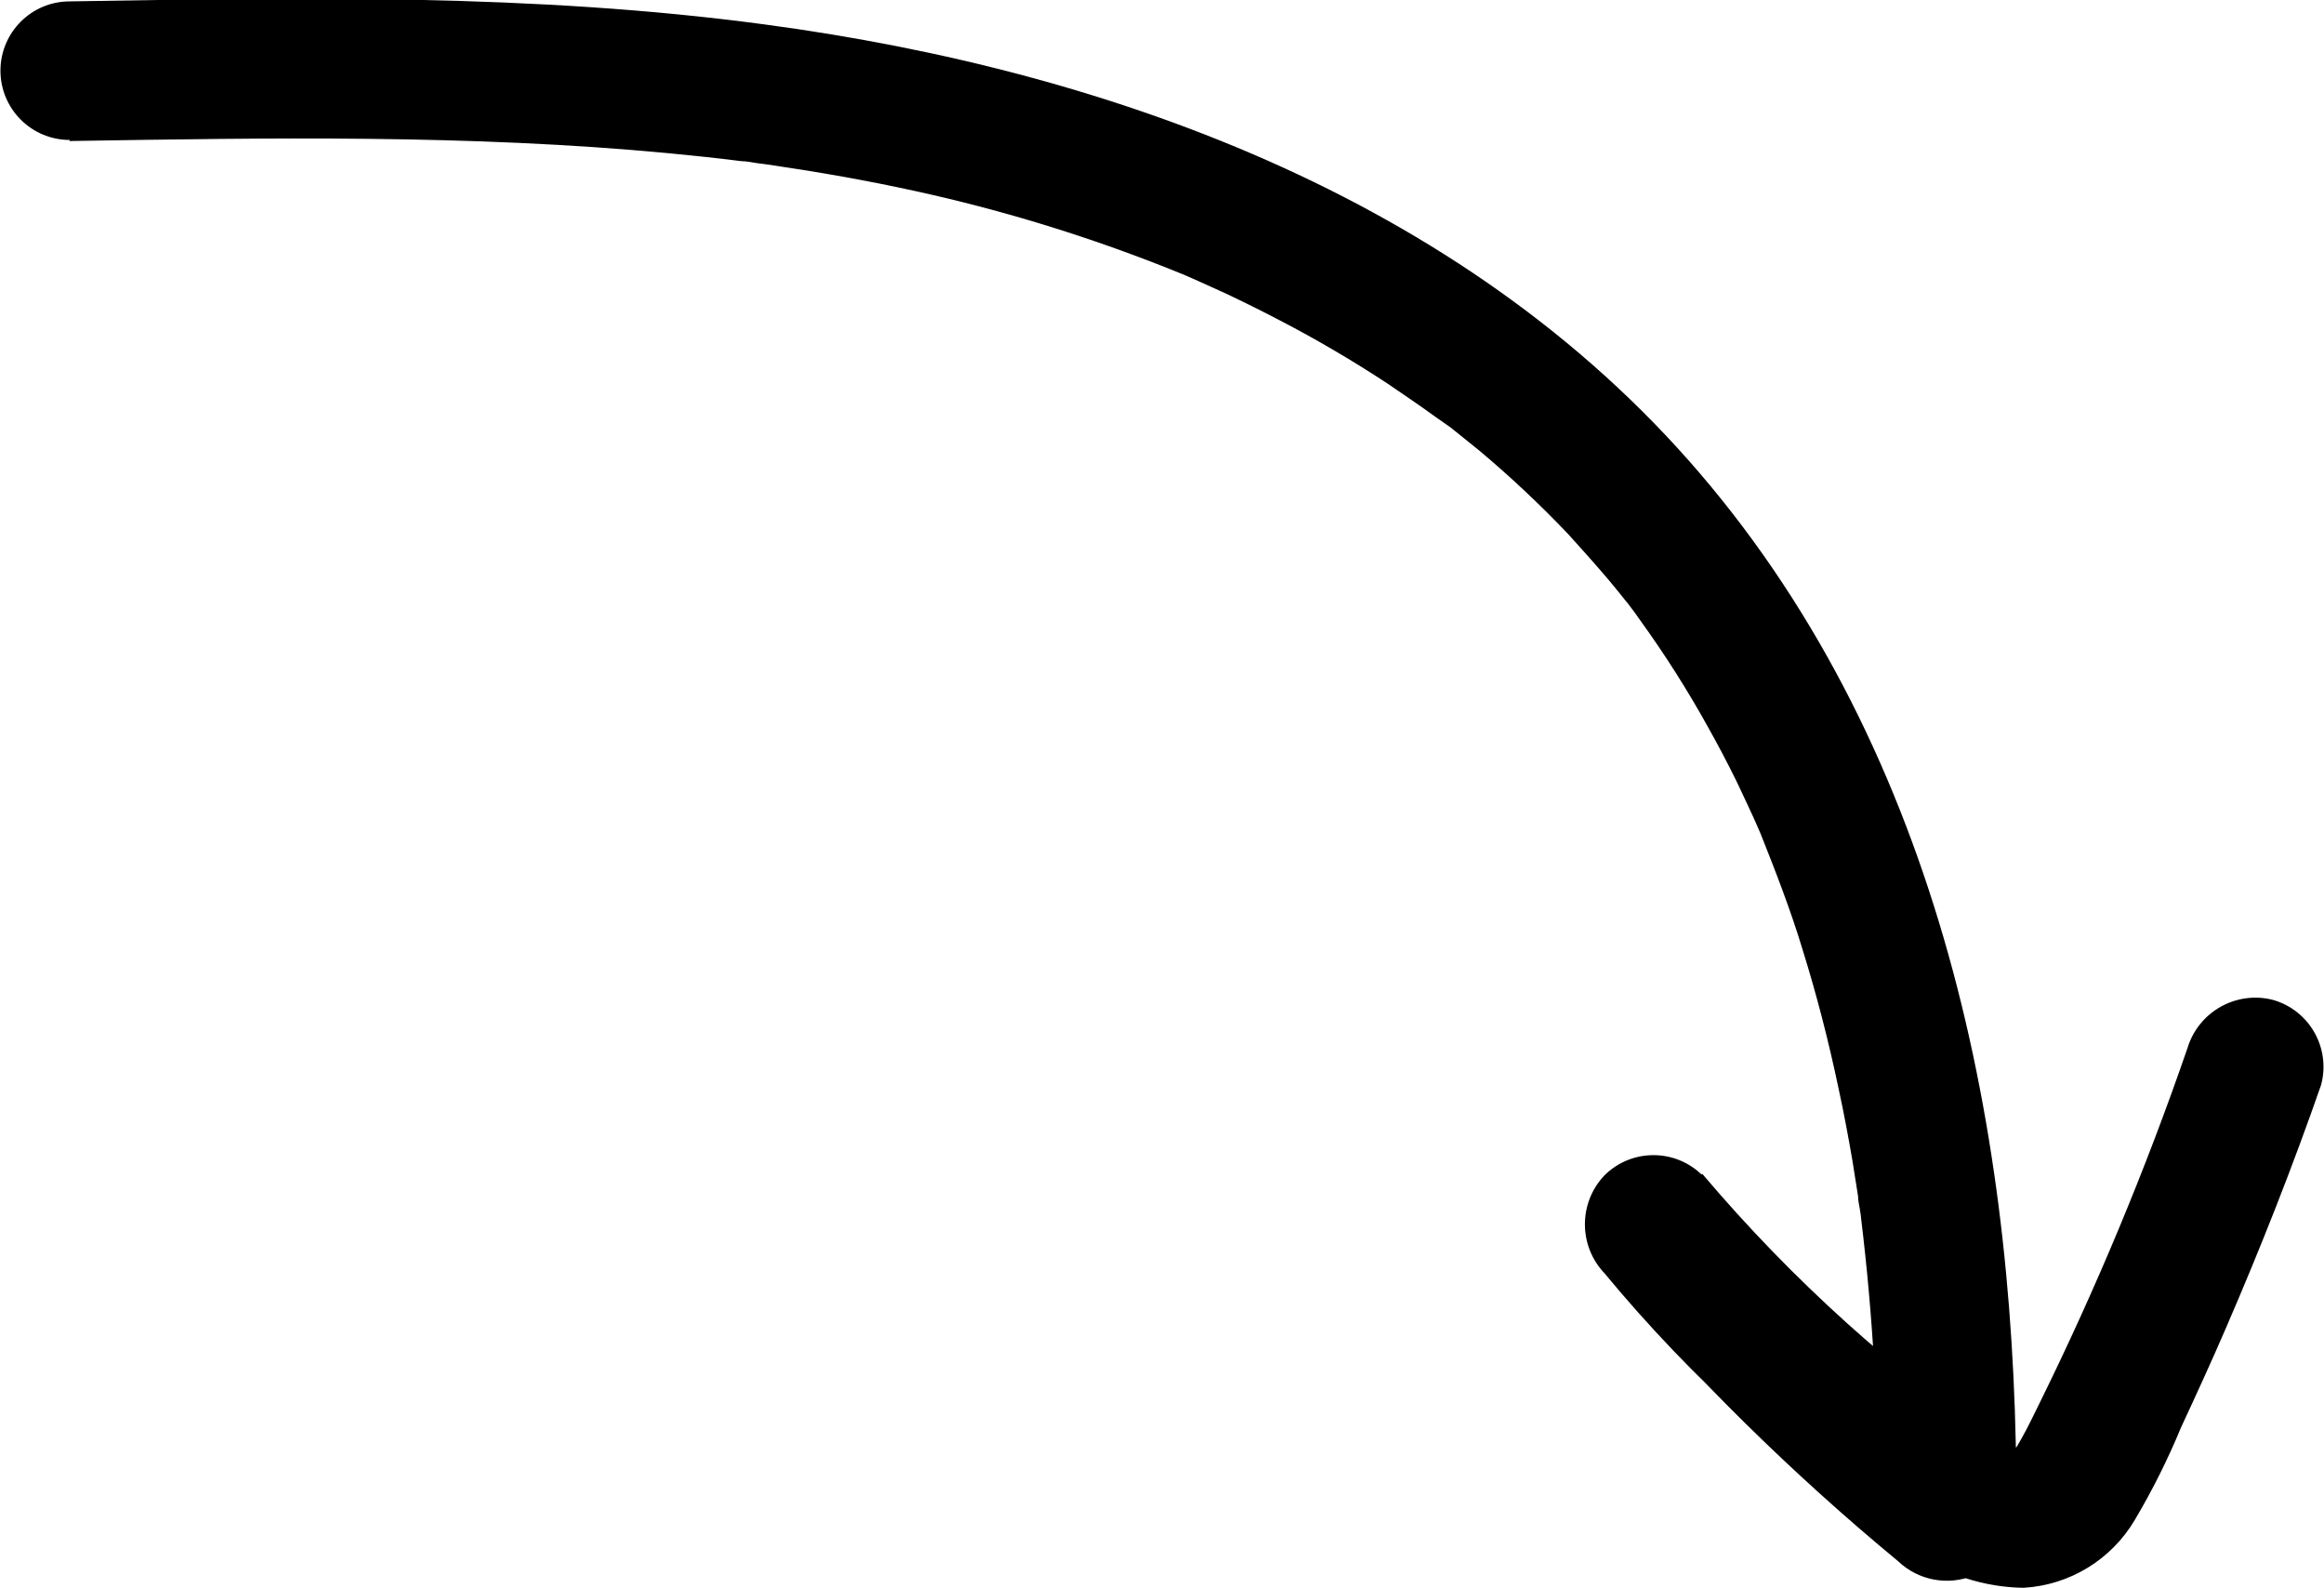
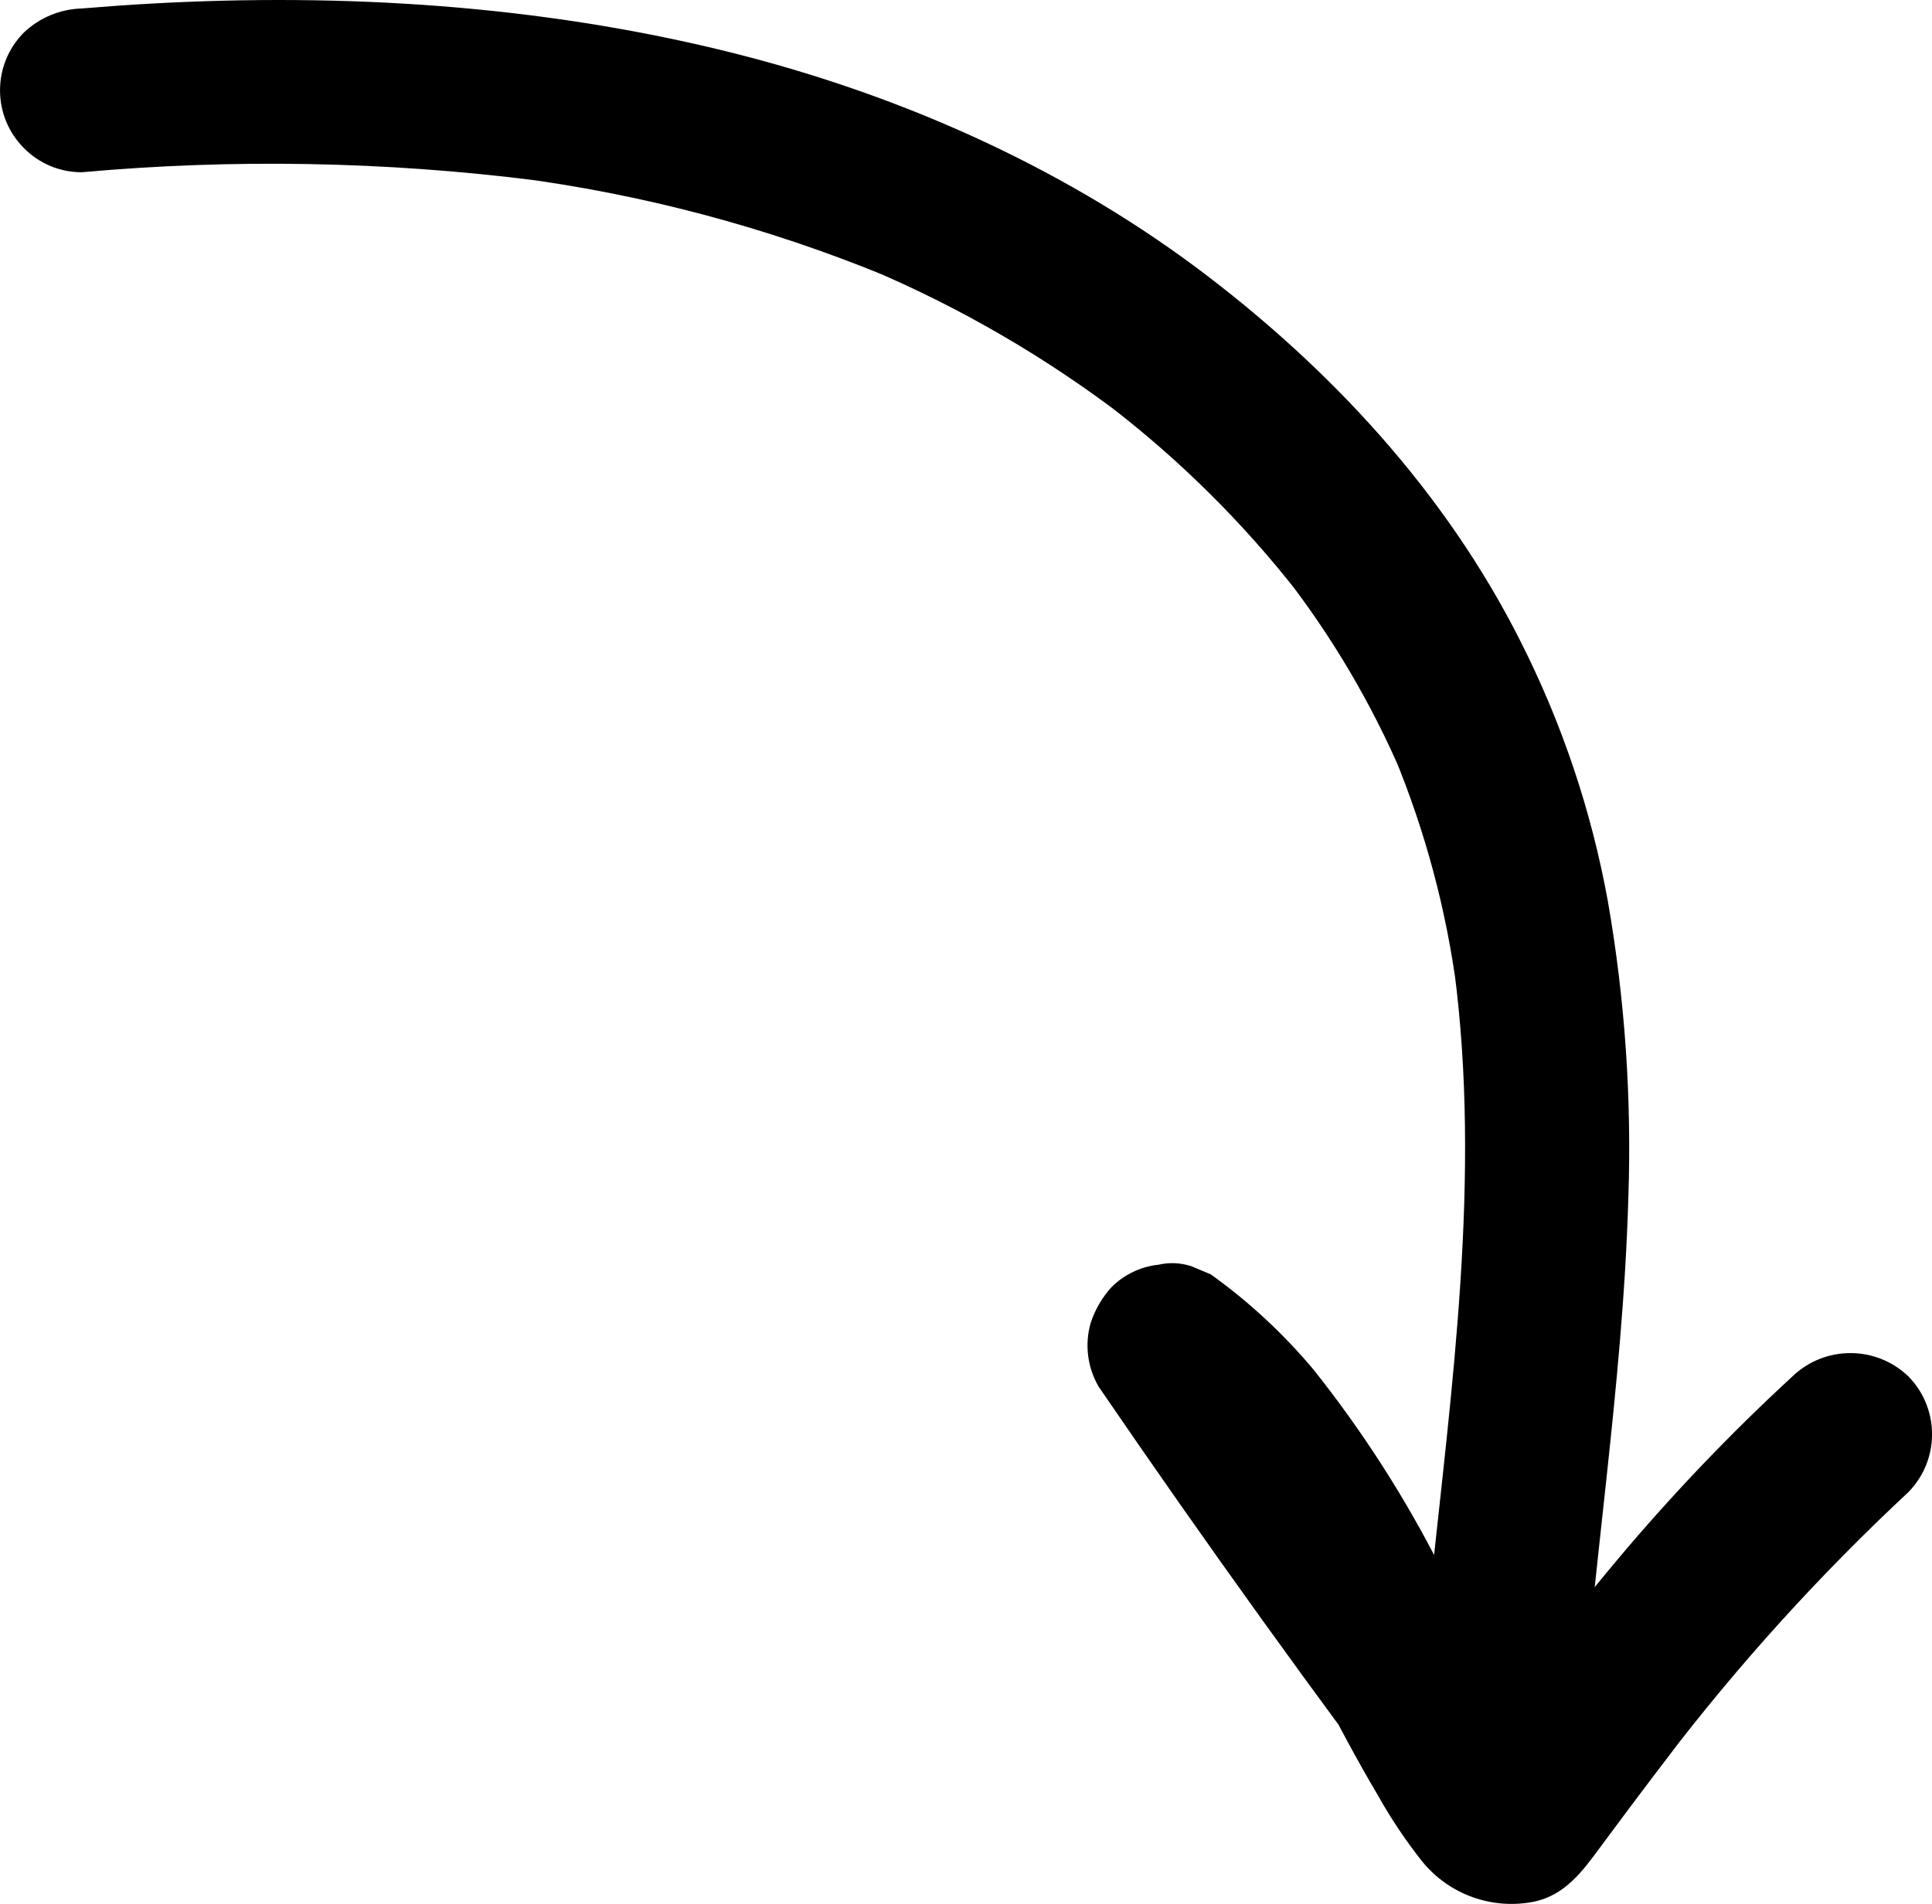
- <svg xmlns="http://www.w3.org/2000/svg" id="Lager_1" data-name="Lager 1" viewBox="0 0 150.97 103.11">
-   <path d="M881.44,716.33c13-.21,26-.43,38.91.79,1.59.15,3.17.32,4.76.52.32,0,.63.07.95.12l.7.09,2.6.4c3.09.5,6.17,1.1,9.21,1.83a105.7,105.7,0,0,1,15.06,4.85c1.18.48-.51-.23.2.08l.91.4,1.81.82c1.19.56,2.37,1.15,3.54,1.76a78.94,78.94,0,0,1,7,4.11c1,.69,2.07,1.4,3.08,2.14l1,.7c.13.1.67.53,0,0l1.85,1.49a70.58,70.58,0,0,1,5.78,5.43c.91,1,1.8,2,2.65,3,.39.46.76.93,1.14,1.4s-.61-.83.16.2c.25.32.49.65.73,1a68.45,68.45,0,0,1,4.44,7c.63,1.12,1.22,2.25,1.79,3.4.29.61.58,1.22.86,1.83.15.31.28.61.42.92s.64,1.48.27.61c1,2.51,2,5.07,2.78,7.67.92,2.95,1.69,5.95,2.33,9,.34,1.56.63,3.12.9,4.69l.36,2.27c0,.34.1.69.14,1,.2,1.37-.1-.91.06.46a149.9,149.9,0,0,1,1.09,19.18l7.68-3.19a153.94,153.94,0,0,1-19.08-18.79,4.51,4.51,0,0,0-6.36,0,4.61,4.61,0,0,0,0,6.36A93.43,93.43,0,0,0,1001.25,808a12.79,12.79,0,0,0,7.14,2.3,9,9,0,0,0,7.22-4.41,46.67,46.67,0,0,0,3-6c1-2.15,2-4.33,2.94-6.51,2.24-5.18,4.31-10.42,6.16-15.74a4.52,4.52,0,0,0-3.14-5.53,4.61,4.61,0,0,0-5.54,3.14,198.31,198.31,0,0,1-9.63,23.1c-.38.77-.75,1.55-1.17,2.29-.12.23-.26.44-.39.66s-.45.47-.1.14-.14,0-.15.09c0-.29.61-.26,0-.06.51-.16,1.13-.26.25-.23-.51,0,.16,0,.24,0a3,3,0,0,0-.58-.17c-.44-.07,0,0,.13.09-.26-.11-.51-.25-.75-.38-.42-.23-.84-.48-1.24-.75-.78-.51-1.54-1.07-2.29-1.63l-1.06-.79c-.71-.54-.29-.22-.14-.1l-.69-.55c-1.55-1.23-3.07-2.52-4.55-3.85a100.14,100.14,0,0,1-9.4-9.7l-6.36,6.36a153.34,153.34,0,0,0,19.08,18.8,4.59,4.59,0,0,0,4.91.93,4.52,4.52,0,0,0,2.77-4.11c.14-23.45-4.52-48.15-19.85-66.64-15.18-18.32-38.54-26.94-61.51-30-14.94-2-30.06-1.74-45.09-1.49a4.5,4.5,0,0,0,0,9Z" transform="translate(-876.93 -707.17)" />
+ <svg xmlns="http://www.w3.org/2000/svg" viewBox="0 0 212.32 209.26">
+   <g id="Layer_2" data-name="Layer 2">
+     <g id="Layer_1-2" data-name="Layer 1">
+       <path d="M9,18.93a232.17,232.17,0,0,1,49.86.89l-2.39-.32A162,162,0,0,1,97.41,30.36l-2.15-.91a129.14,129.14,0,0,1,28.6,16.63L122,44.67a115.86,115.86,0,0,1,20.6,20.44l-1.41-1.83a99.78,99.78,0,0,1,12.92,21.93l-.91-2.15A102.11,102.11,0,0,1,160.13,109l-.32-2.4c3,22.83-.29,45.84-2.66,68.55-.67,6.46-1.28,12.93-1.67,19.42-.36,5.8,6,10.28,11.39,8.68,4.14-1.25,8.23-4.18,10-8.25,1-2.31,1.61-4.4.91-6.93a9.18,9.18,0,0,0-4.13-5.38,9.07,9.07,0,0,0-6.94-.91c-2.07.67-4.47,2-5.38,4.14a8.35,8.35,0,0,1-.87,1.54l1.41-1.82a9.3,9.3,0,0,1-1.24,1.27l1.83-1.4a9.72,9.72,0,0,1-1.51.93l2.15-.91c-.34.14-.66.25-1,.36l11.4,8.68c1.27-21,4.85-41.87,5.45-62.95a157.88,157.88,0,0,0-2.25-32.56,104.59,104.59,0,0,0-9.59-28.55c-8.26-16.44-21-30.16-35.66-41.12C116.14,18,98.19,10.15,79.69,5.61,59.17.57,37.76-.77,16.7.39,14.13.53,11.57.72,9,.93A9.66,9.66,0,0,0,2.64,3.56a9,9,0,0,0,0,12.73A8.88,8.88,0,0,0,9,18.93Z" />
+       <path d="M172.75,193.93q-18.83-24.87-36.42-50.65L124,155.6c.41.29.8.59,1.2.9l-1.82-1.41a55.78,55.78,0,0,1,9.55,9.75L131.53,163c5.38,7,9.42,14.87,13.51,22.66,2.06,3.94,4.14,7.87,6.41,11.7a54.94,54.94,0,0,0,4.83,7.21A12.64,12.64,0,0,0,168.62,209c3.39-.74,5.27-3.31,7.19-5.91l2.87-3.86q2.88-3.86,5.81-7.67l-1.41,1.82A236.25,236.25,0,0,1,209.72,164a9.08,9.08,0,0,0,0-12.73,9.2,9.2,0,0,0-12.73,0,217.56,217.56,0,0,0-19.12,20c-6.47,7.71-12.47,15.81-18.47,23.9l1.41-1.82a1.68,1.68,0,0,1-.43.41l1.82-1.41-.25.13,2.15-.91-.26.08,2.39-.33a1.51,1.51,0,0,1-.56,0l2.39.33a2.91,2.91,0,0,1-.58-.15l2.15.9a5.71,5.71,0,0,1-1.18-.67l1.82,1.41a8.34,8.34,0,0,1-1.26-1.26l1.41,1.82c-4.75-6.62-8.27-14.15-12.06-21.33a127.59,127.59,0,0,0-14-21.83,61.41,61.41,0,0,0-11.3-10.48l-2.15-.9a6.75,6.75,0,0,0-3.59-.16,8.57,8.57,0,0,0-5.17,2.47,10.8,10.8,0,0,0-2.31,4,9,9,0,0,0,.9,6.94q17.6,25.75,36.43,50.65c1.47,1.94,2.93,3.46,5.38,4.13a9,9,0,0,0,11.07-6.28c.5-2.2.52-5.05-.91-6.94Z" />
+     </g>
+   </g>
</svg>
